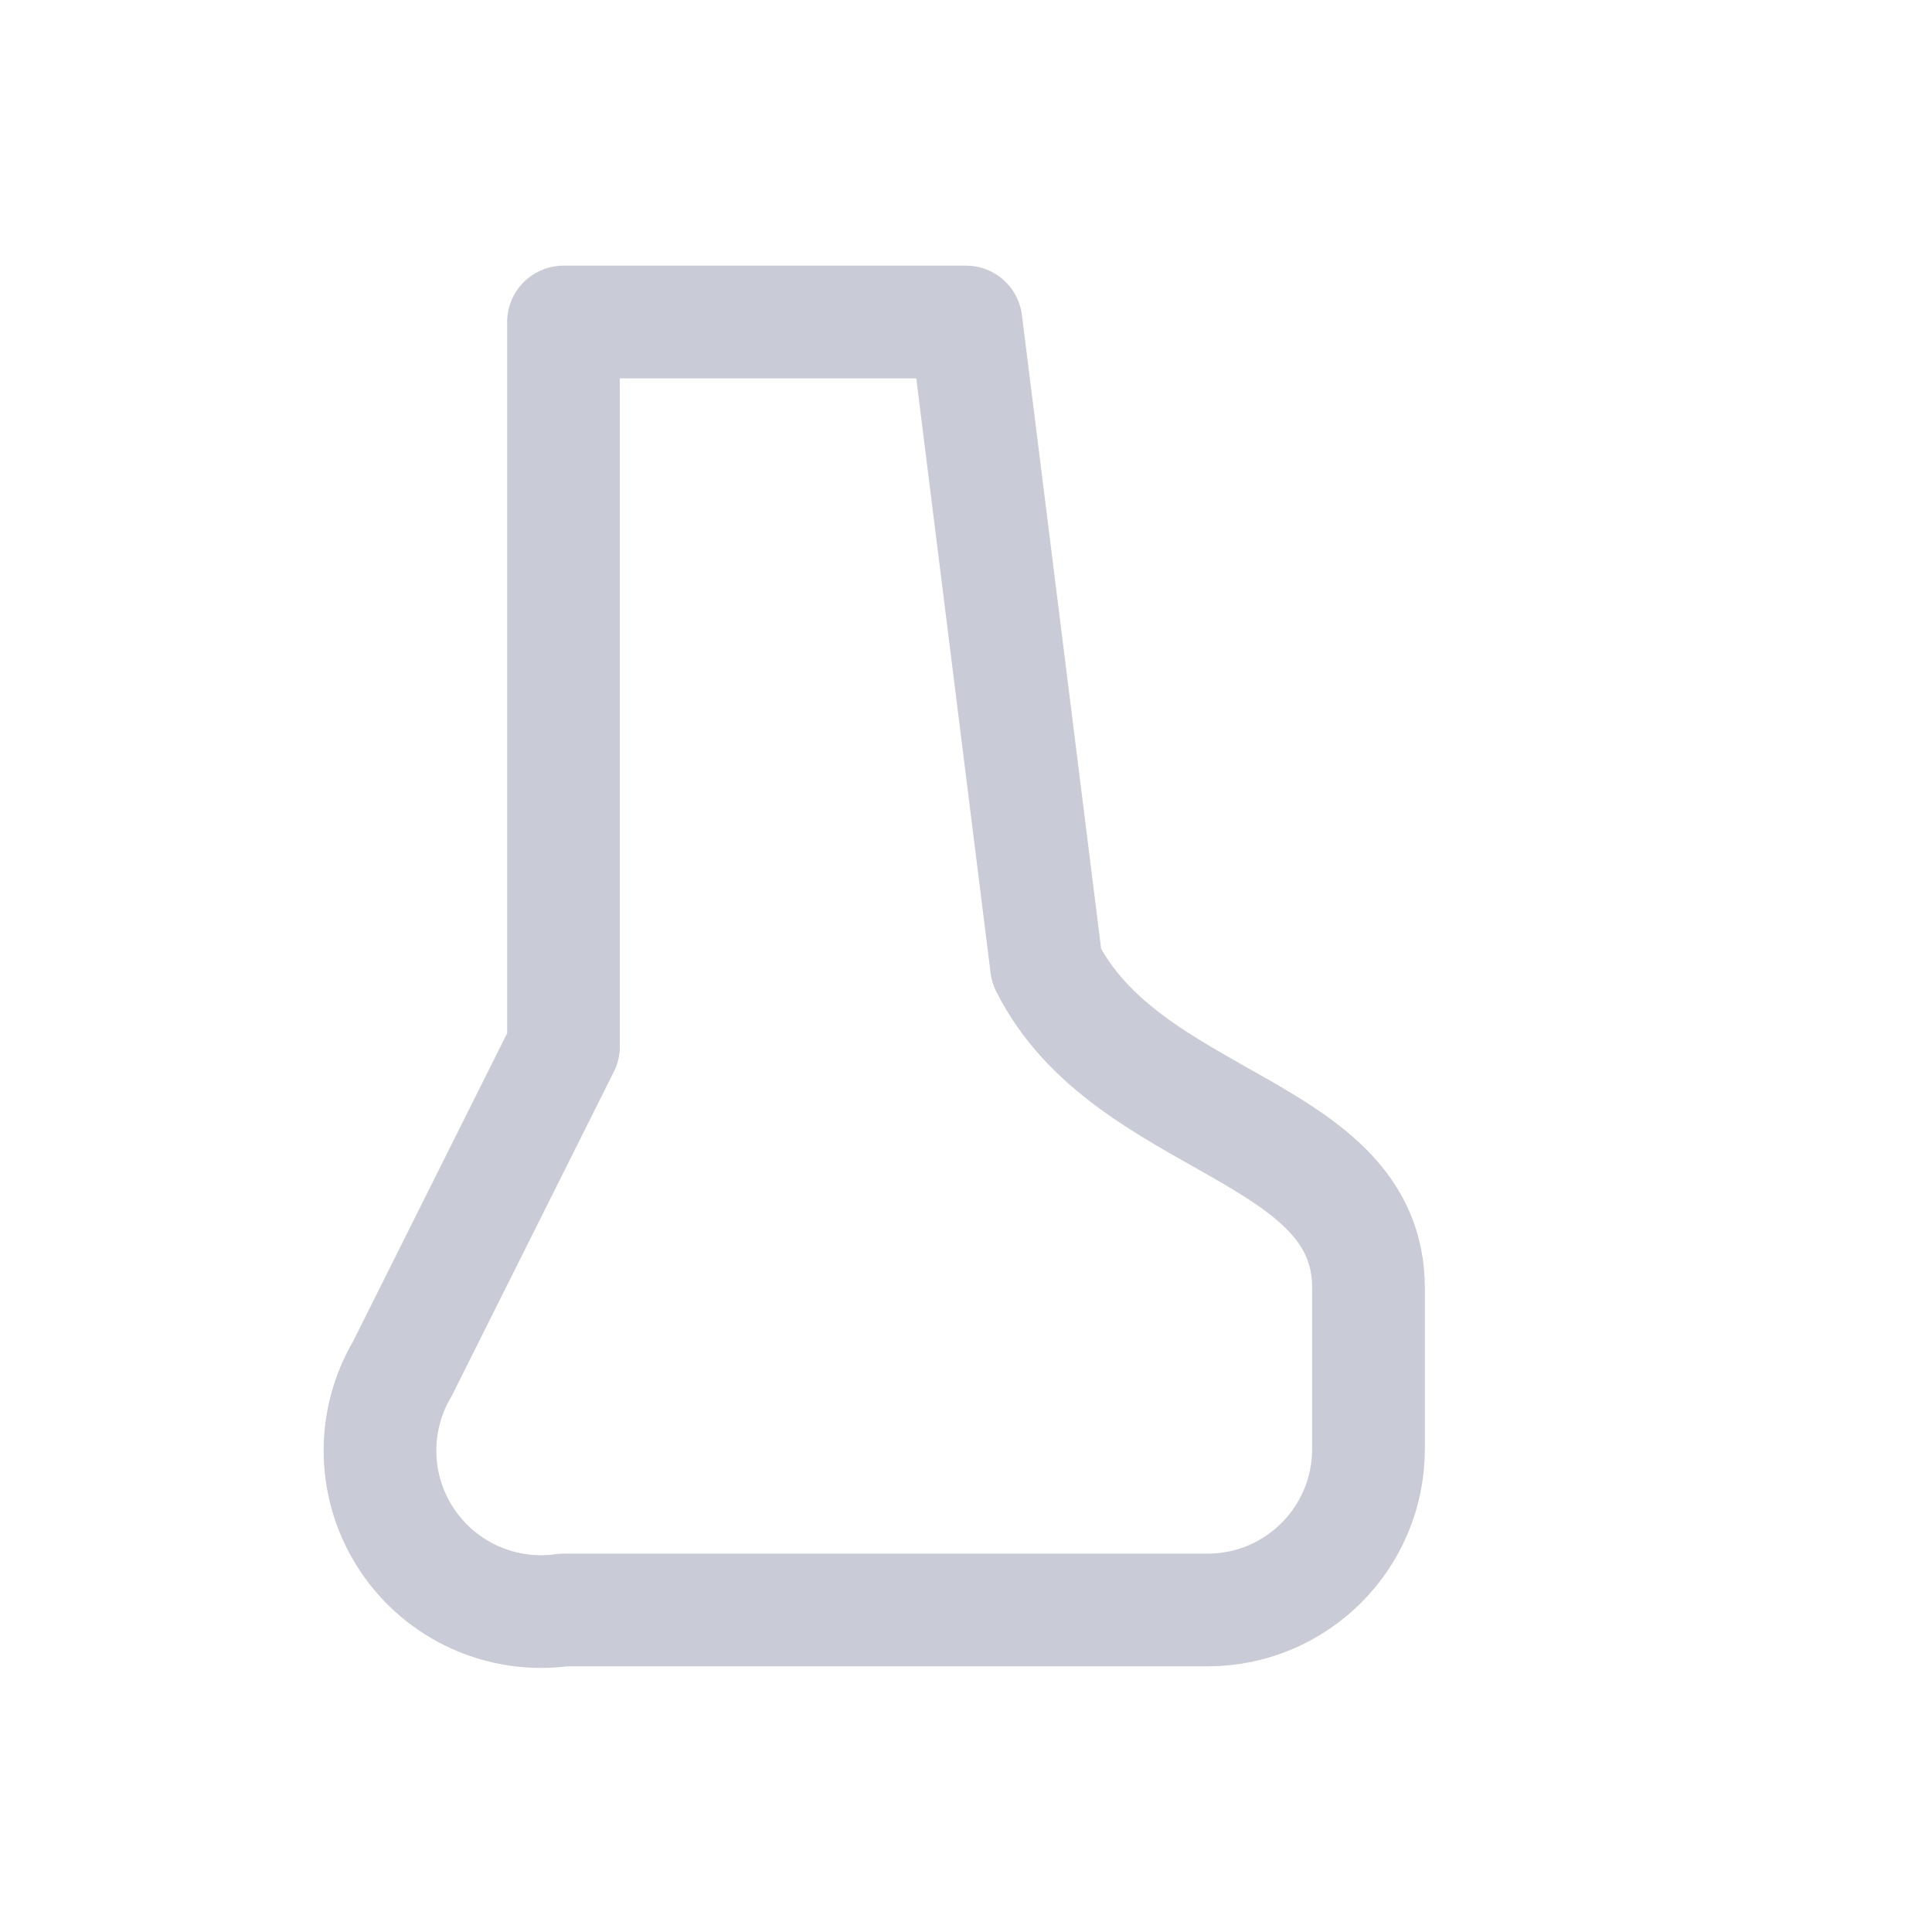
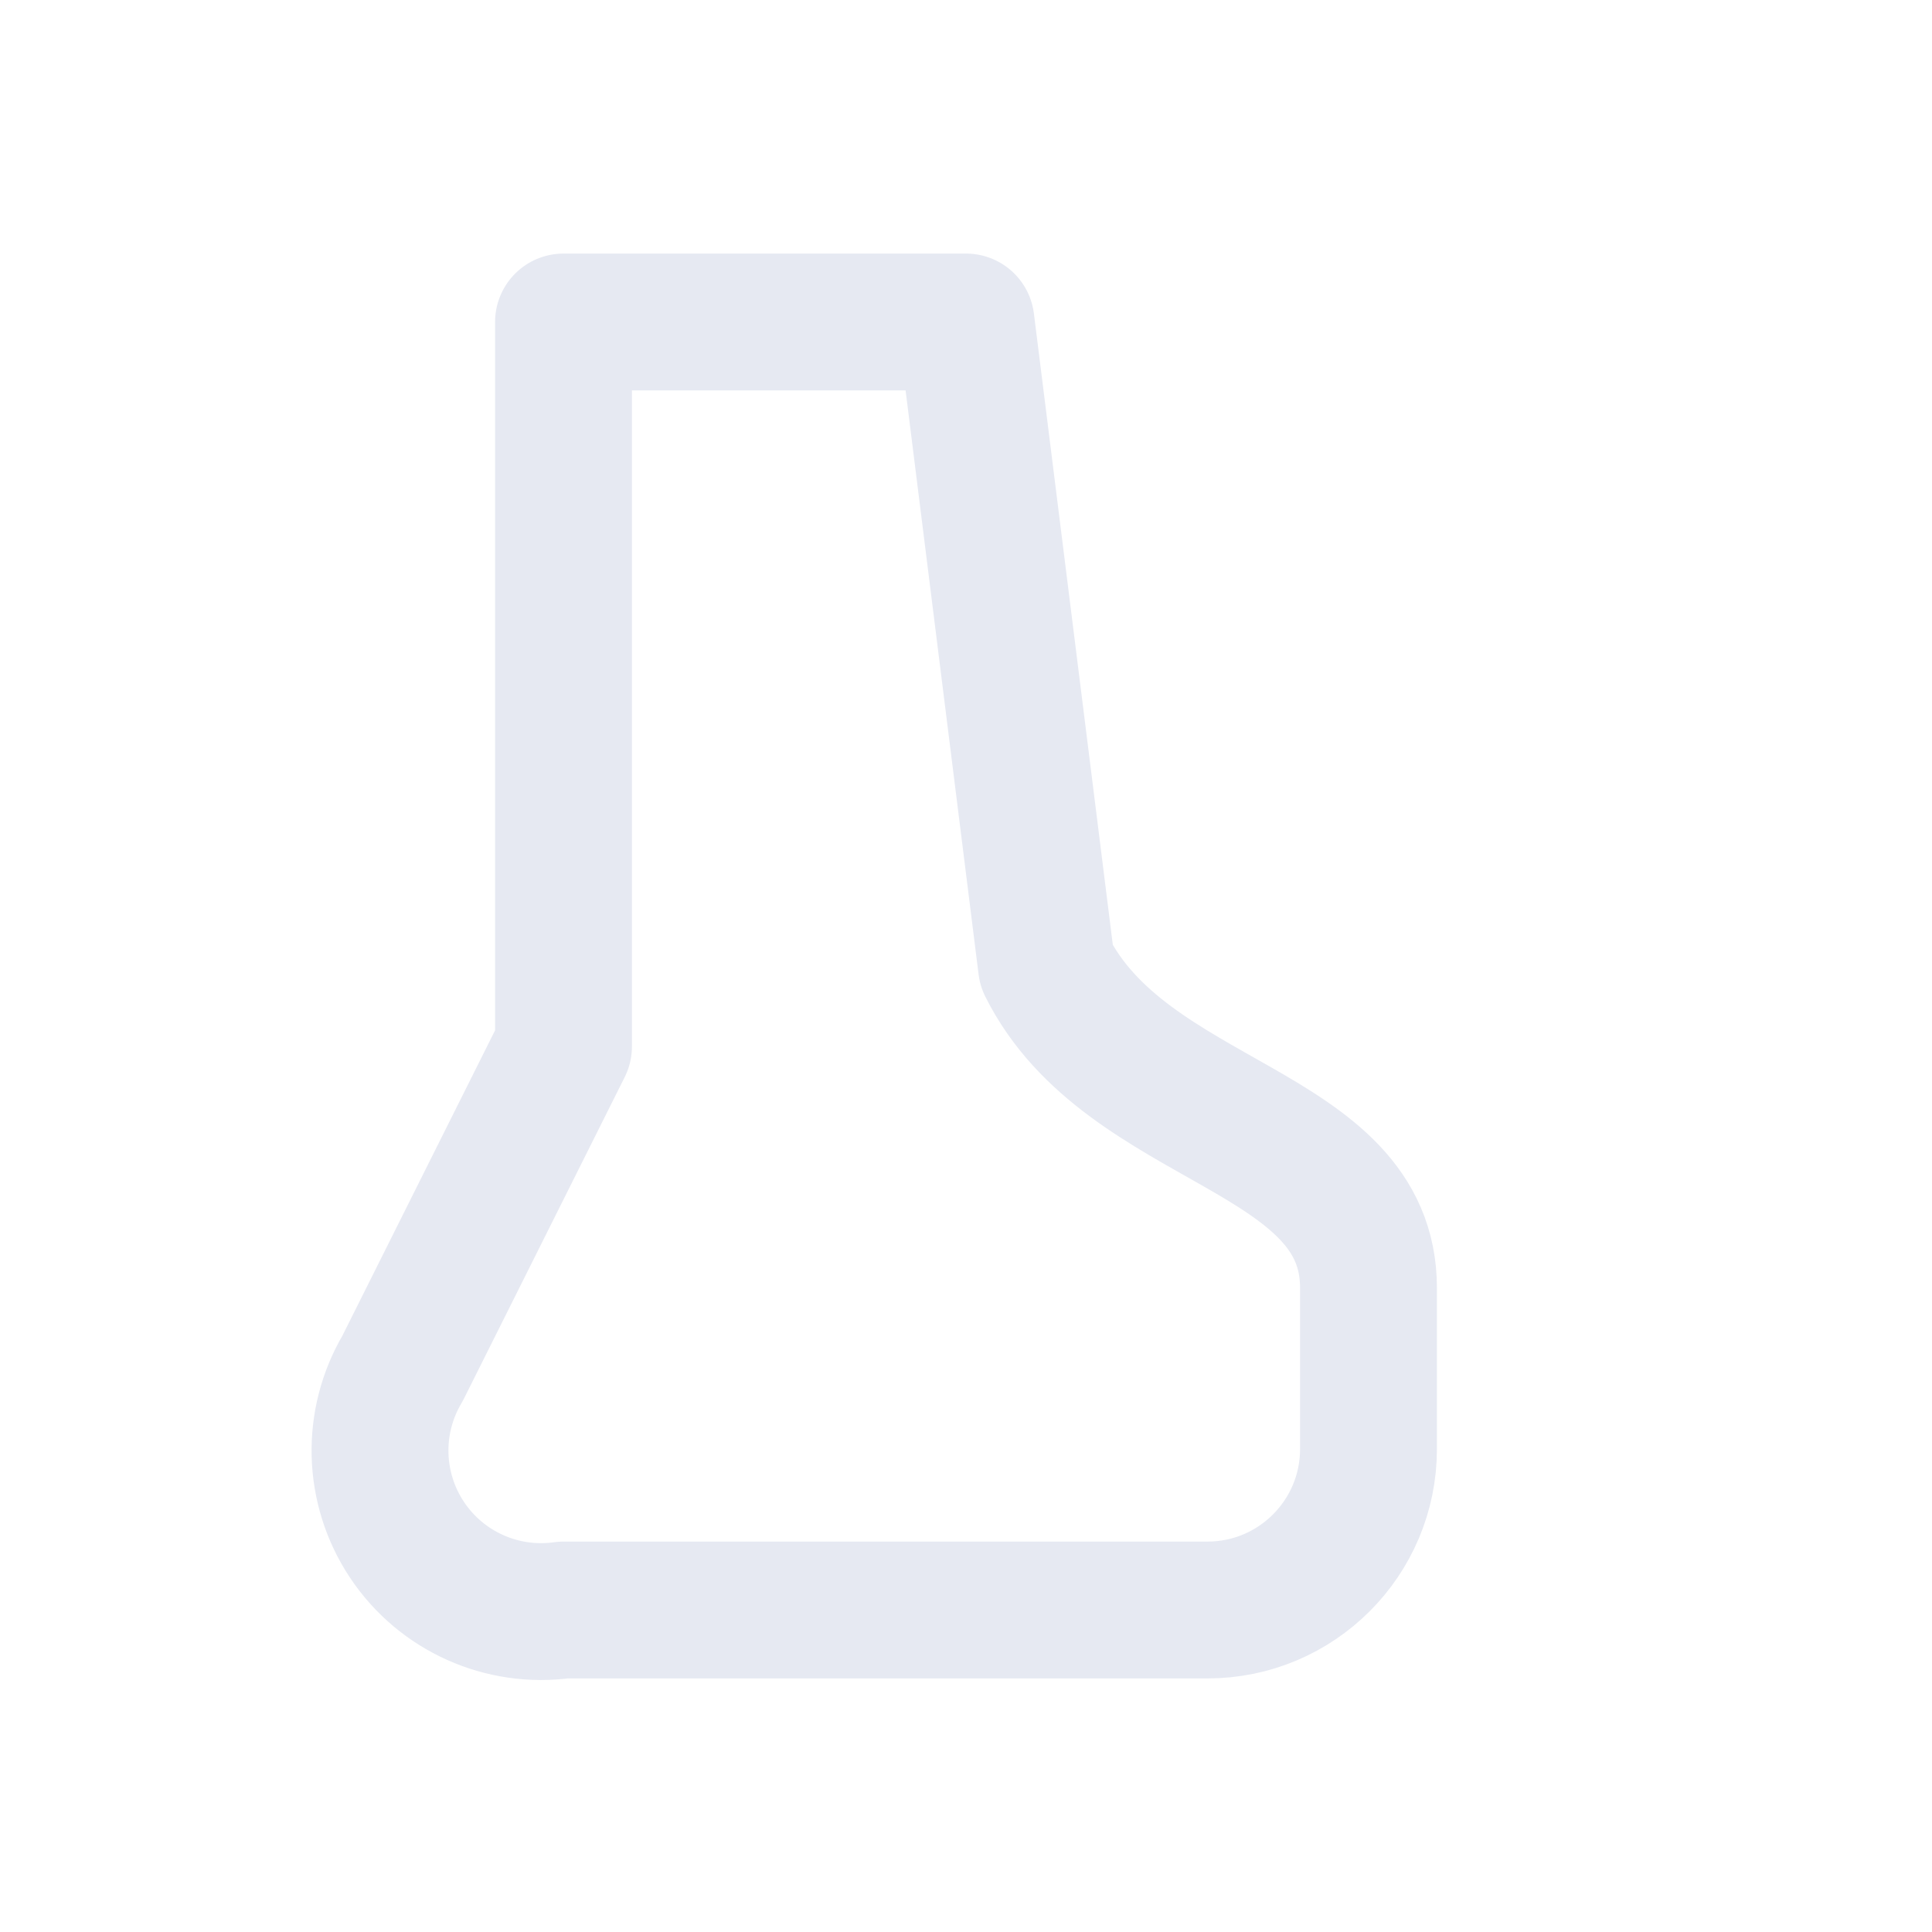
- <svg xmlns="http://www.w3.org/2000/svg" viewBox="0 0 24 24" fill="none" stroke="#c9ccd6" stroke-width="1.4" stroke-linecap="round" stroke-linejoin="round">
+ <svg xmlns="http://www.w3.org/2000/svg" viewBox="0 0 24 24" fill="none" stroke="#e6e9f2" stroke-width="1.7" stroke-linecap="round" stroke-linejoin="round">
  <path d="M7 4v9l-2 4a2 2 0 002 3h8a2 2 0 002-2v-2c0-2-3-2-4-4l-1-8z" />
</svg>
